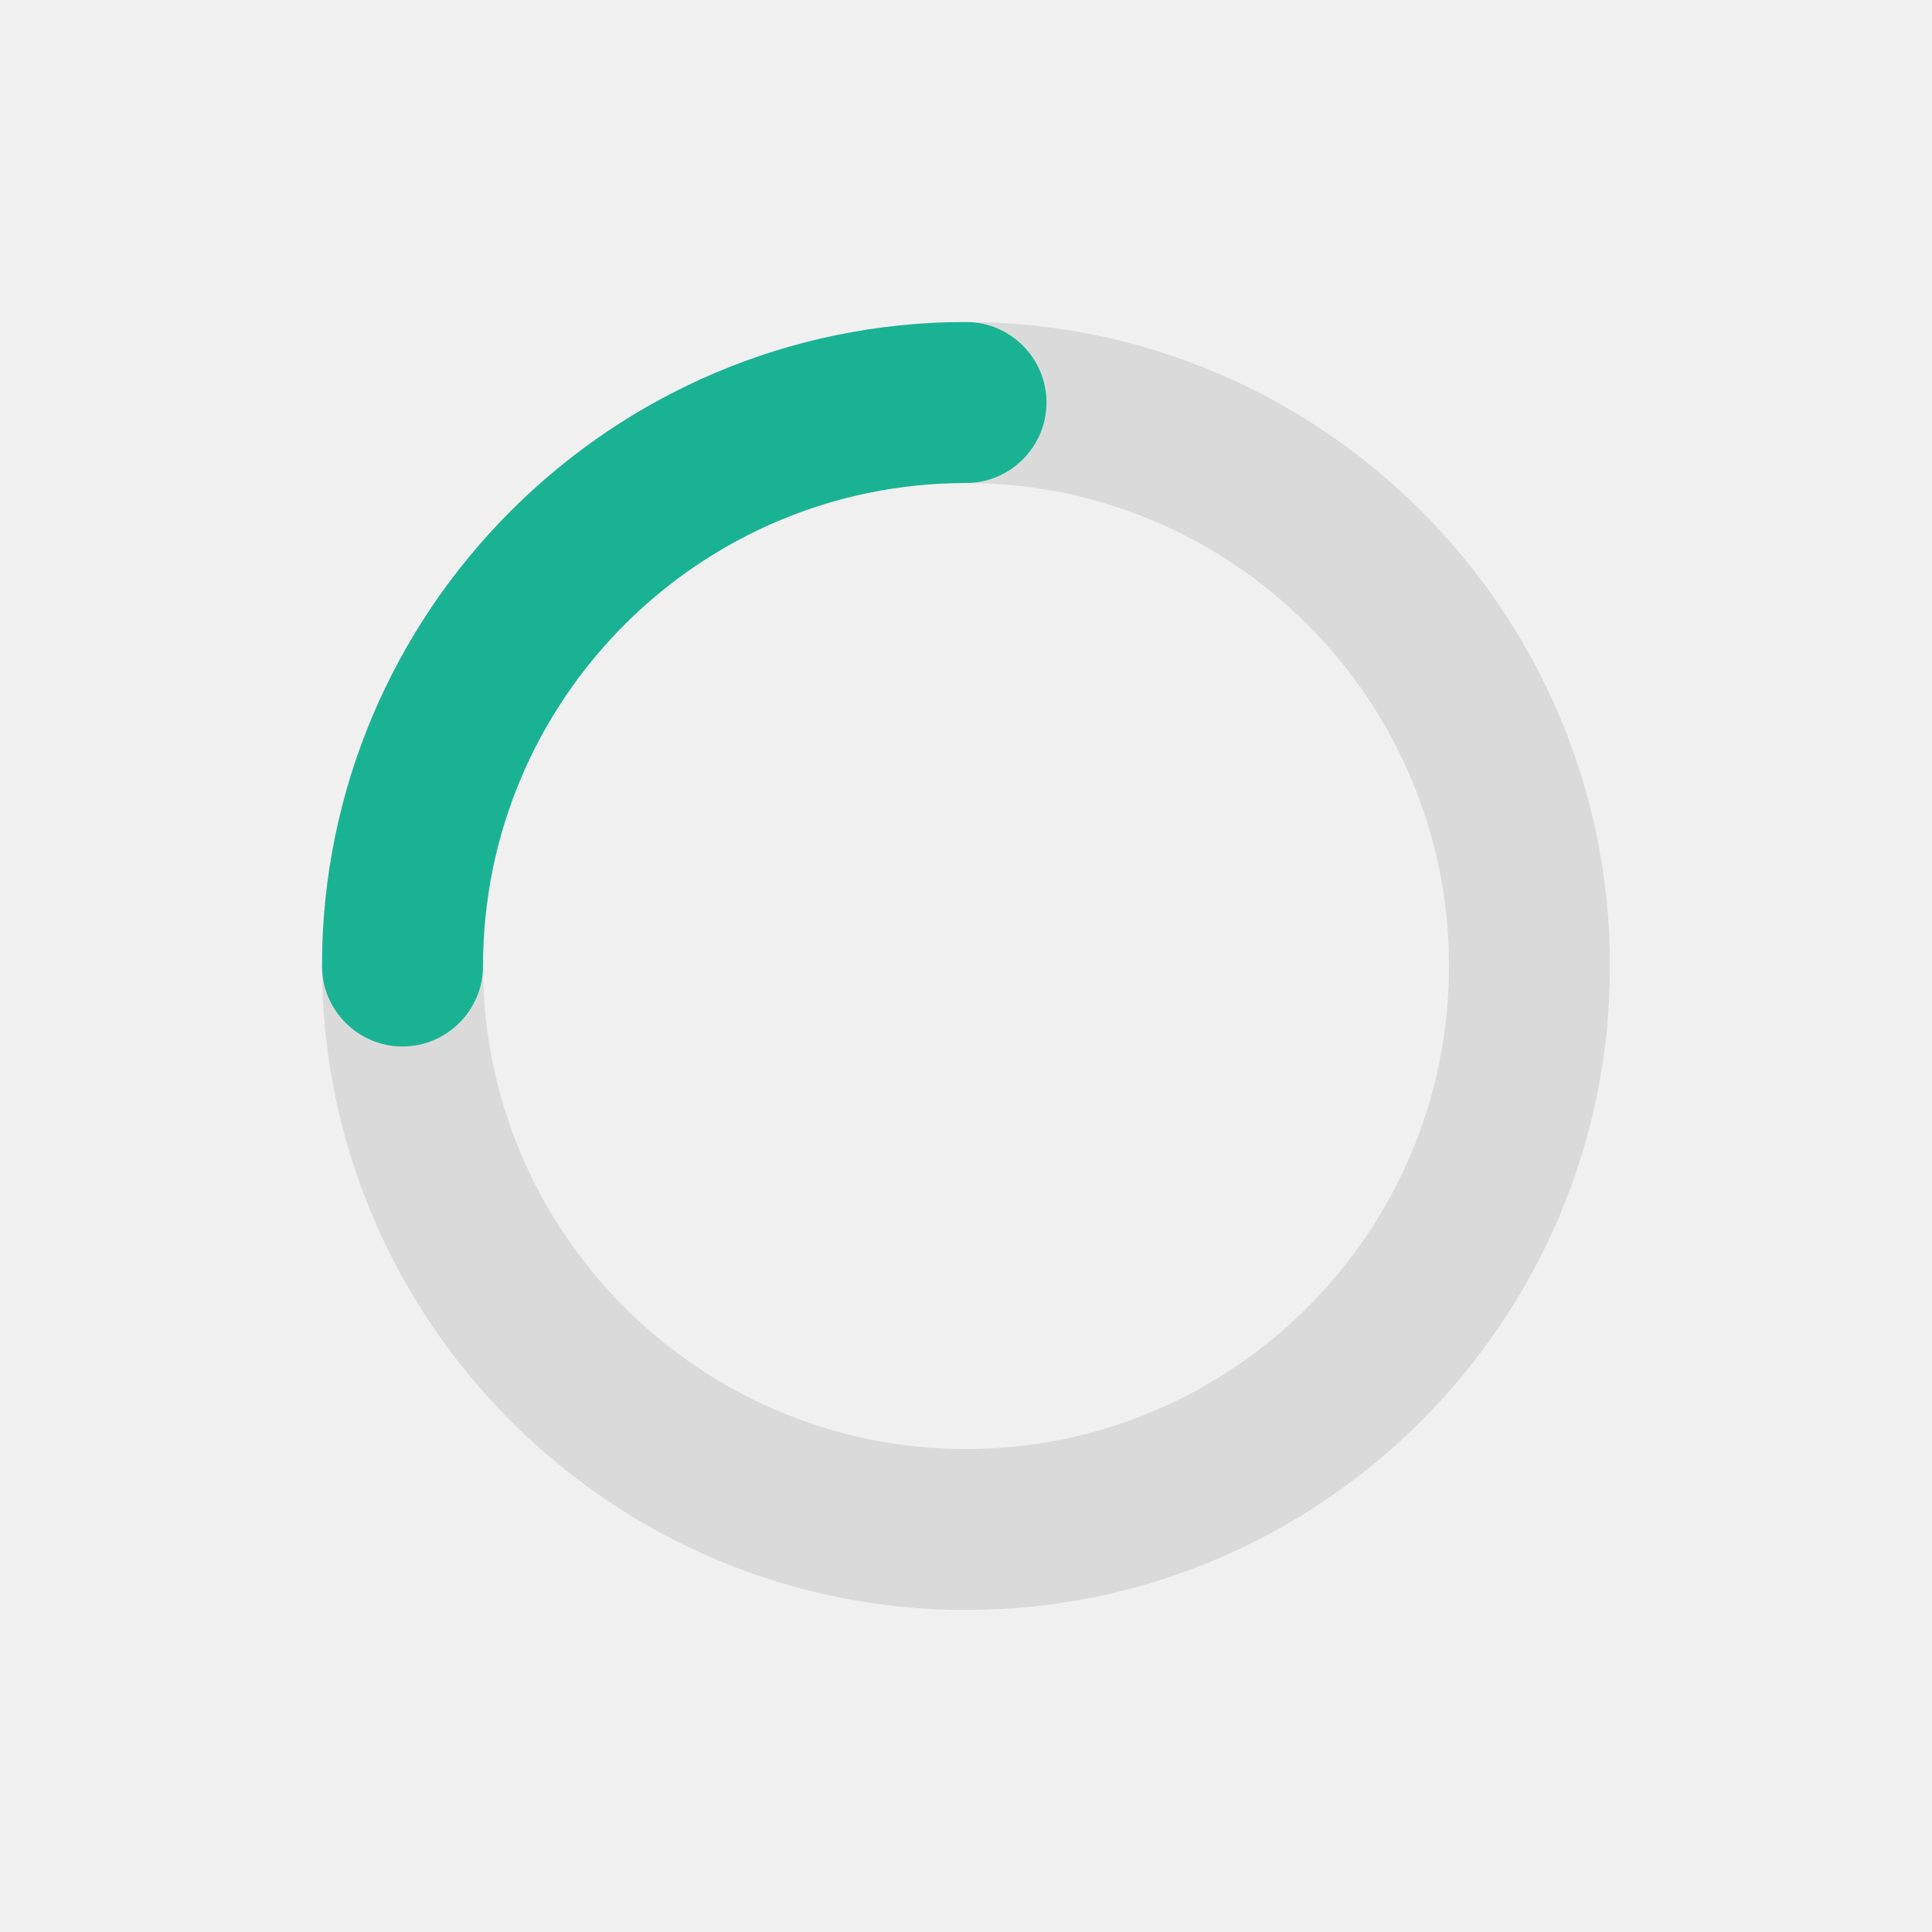
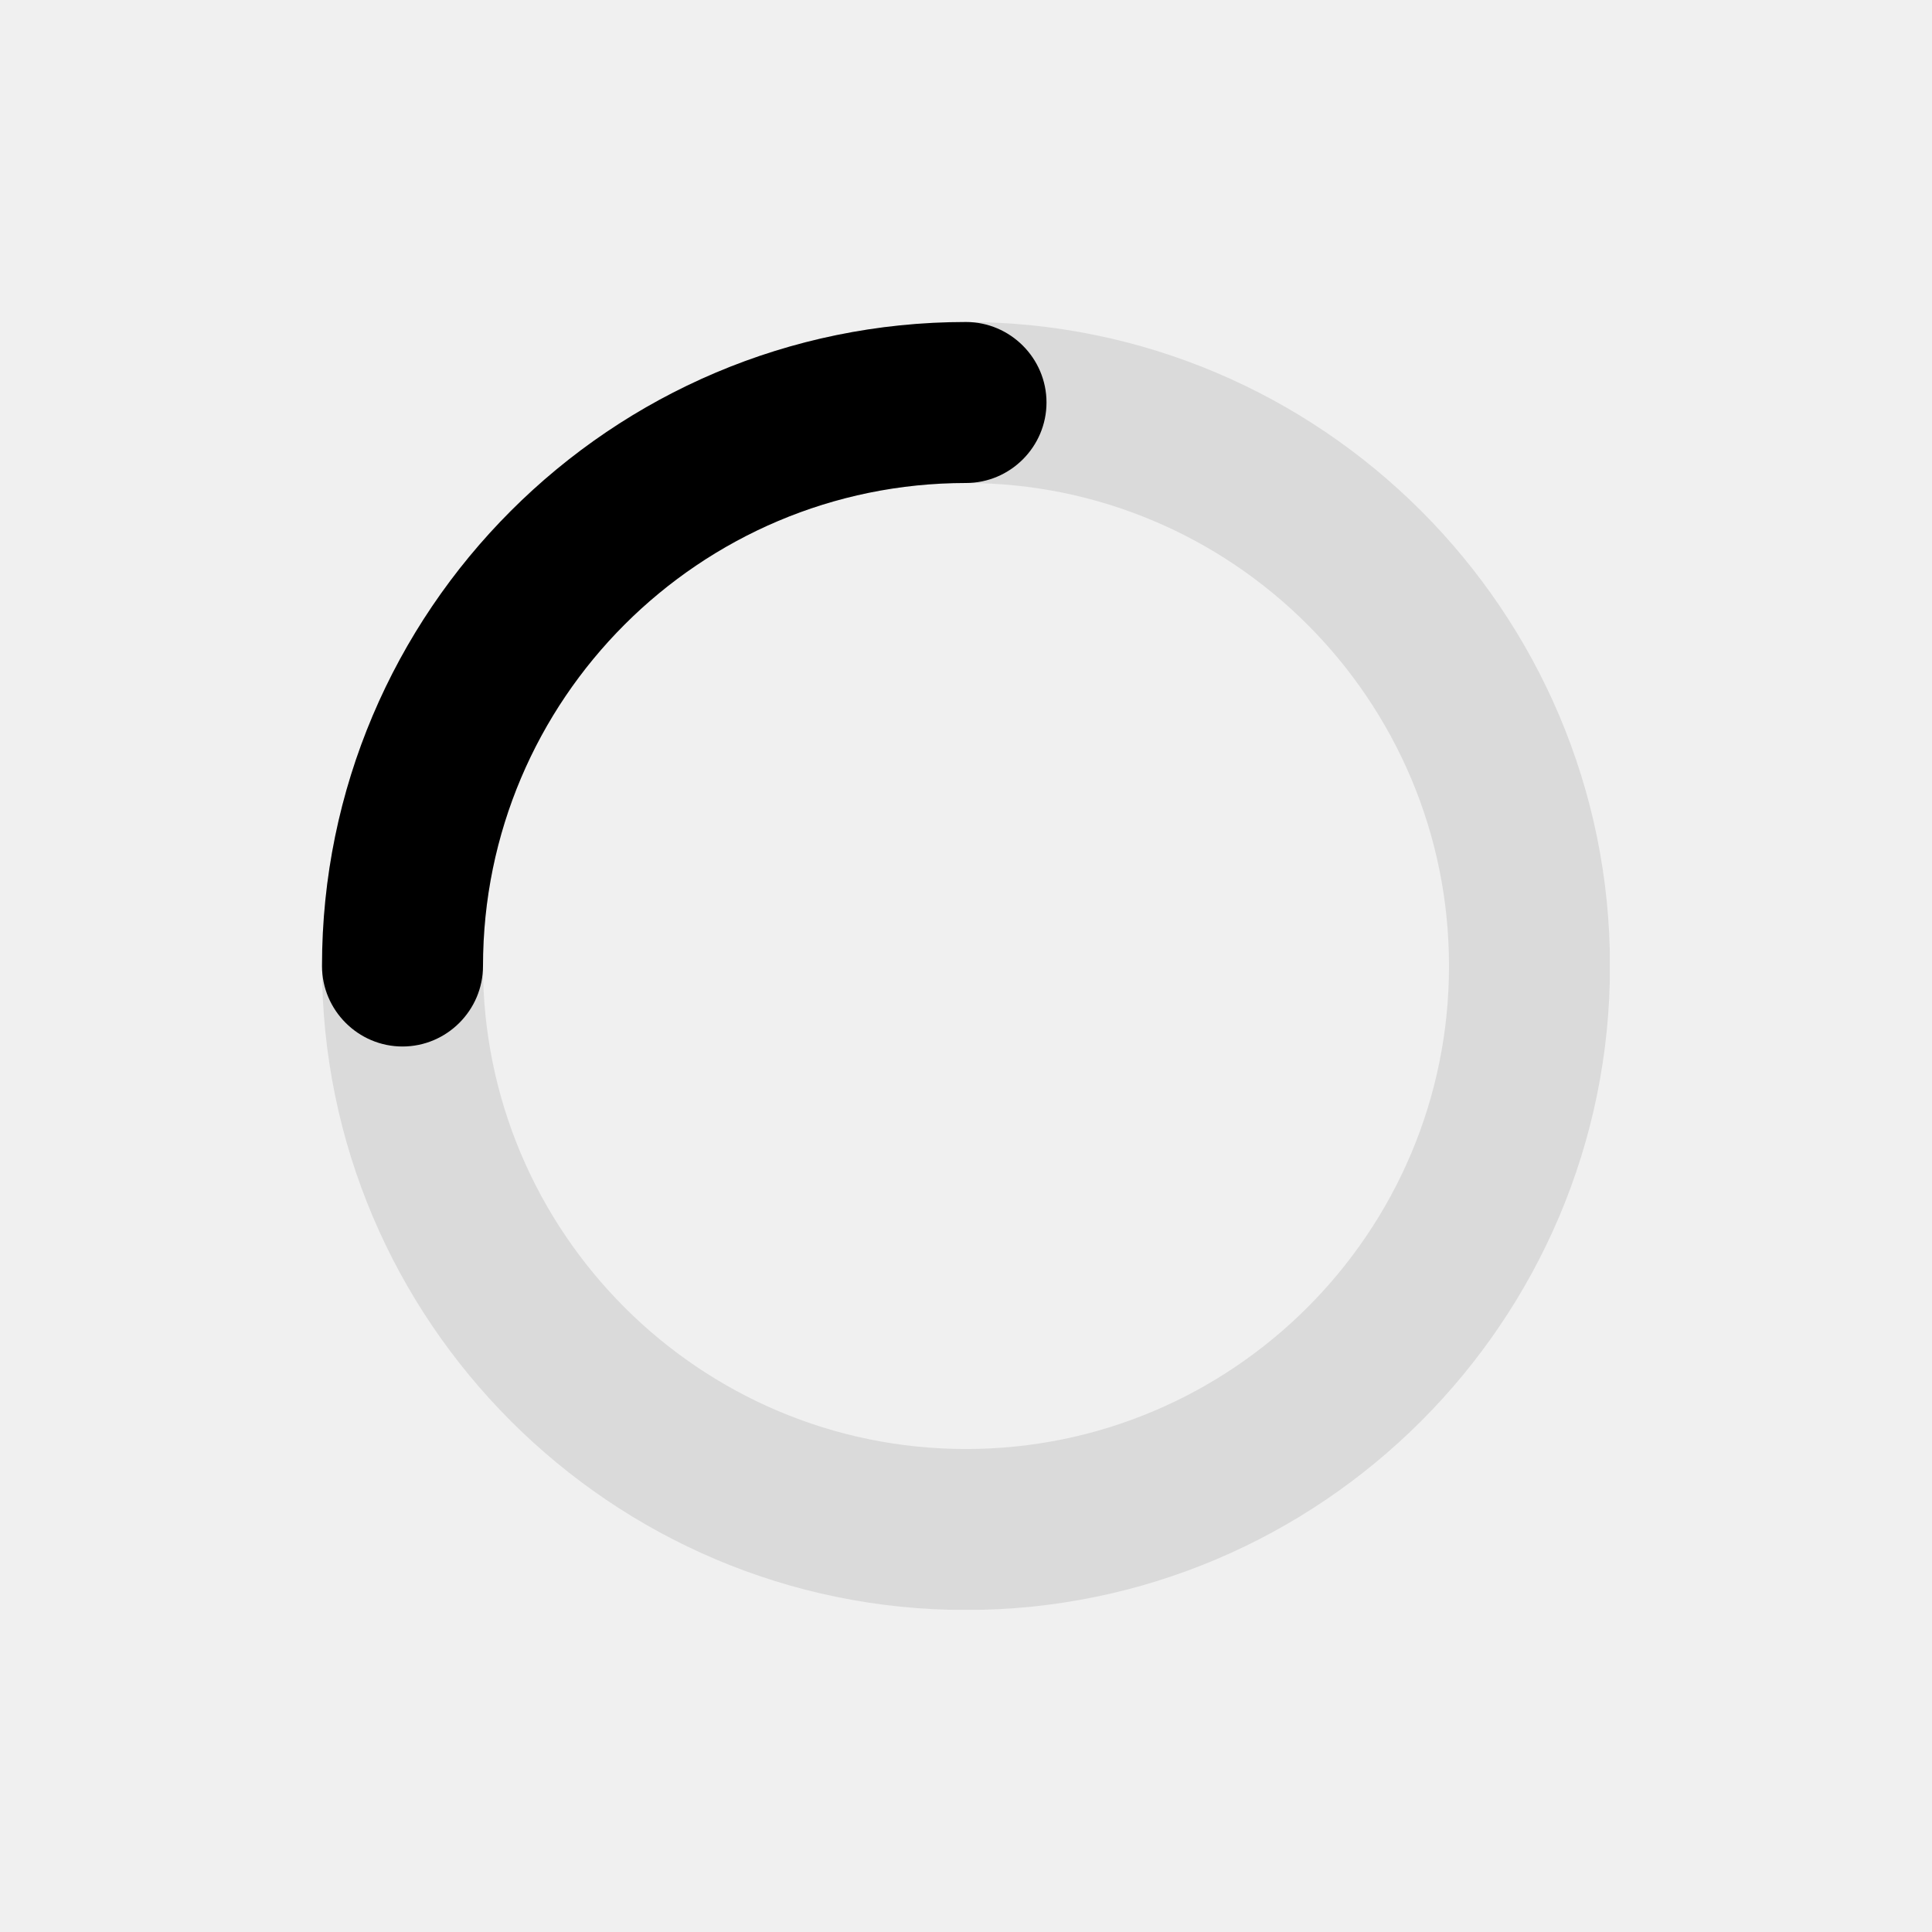
- <svg xmlns="http://www.w3.org/2000/svg" width="48" height="48" viewBox="0 0 48 48" fill="none">
+ <svg xmlns="http://www.w3.org/2000/svg" width="48" height="48" viewBox="0 0 48 48">
  <g clip-path="url(#clip0_19679_369428)">
    <path opacity="0.1" d="M24 40C15.18 40 8 32.82 8 24C8 15.18 15.18 8 24 8C32.82 8 40 15.18 40 24C40 32.82 32.82 40 24 40ZM24 12C17.38 12 12 17.38 12 24C12 30.62 17.38 36 24 36C30.62 36 36 30.62 36 24C36 17.38 30.62 12 24 12Z" fill="black" fill-opacity="0.91" />
-     <path d="M10 26C8.9 26 8 25.1 8 24C8 15.18 15.18 8 24 8C25.1 8 26 8.9 26 10C26 11.1 25.1 12 24 12C17.38 12 12 17.38 12 24C12 25.1 11.1 26 10 26Z" fill="#19B394" />
+     <path d="M10 26C8.9 26 8 25.1 8 24C8 15.18 15.18 8 24 8C25.1 8 26 8.9 26 10C26 11.1 25.1 12 24 12C17.38 12 12 17.38 12 24C12 25.1 11.1 26 10 26Z" />
  </g>
  <defs>
    <clipPath id="clip0_19679_369428">
      <rect width="32" height="32" fill="white" transform="translate(8 8)" />
    </clipPath>
  </defs>
</svg>
